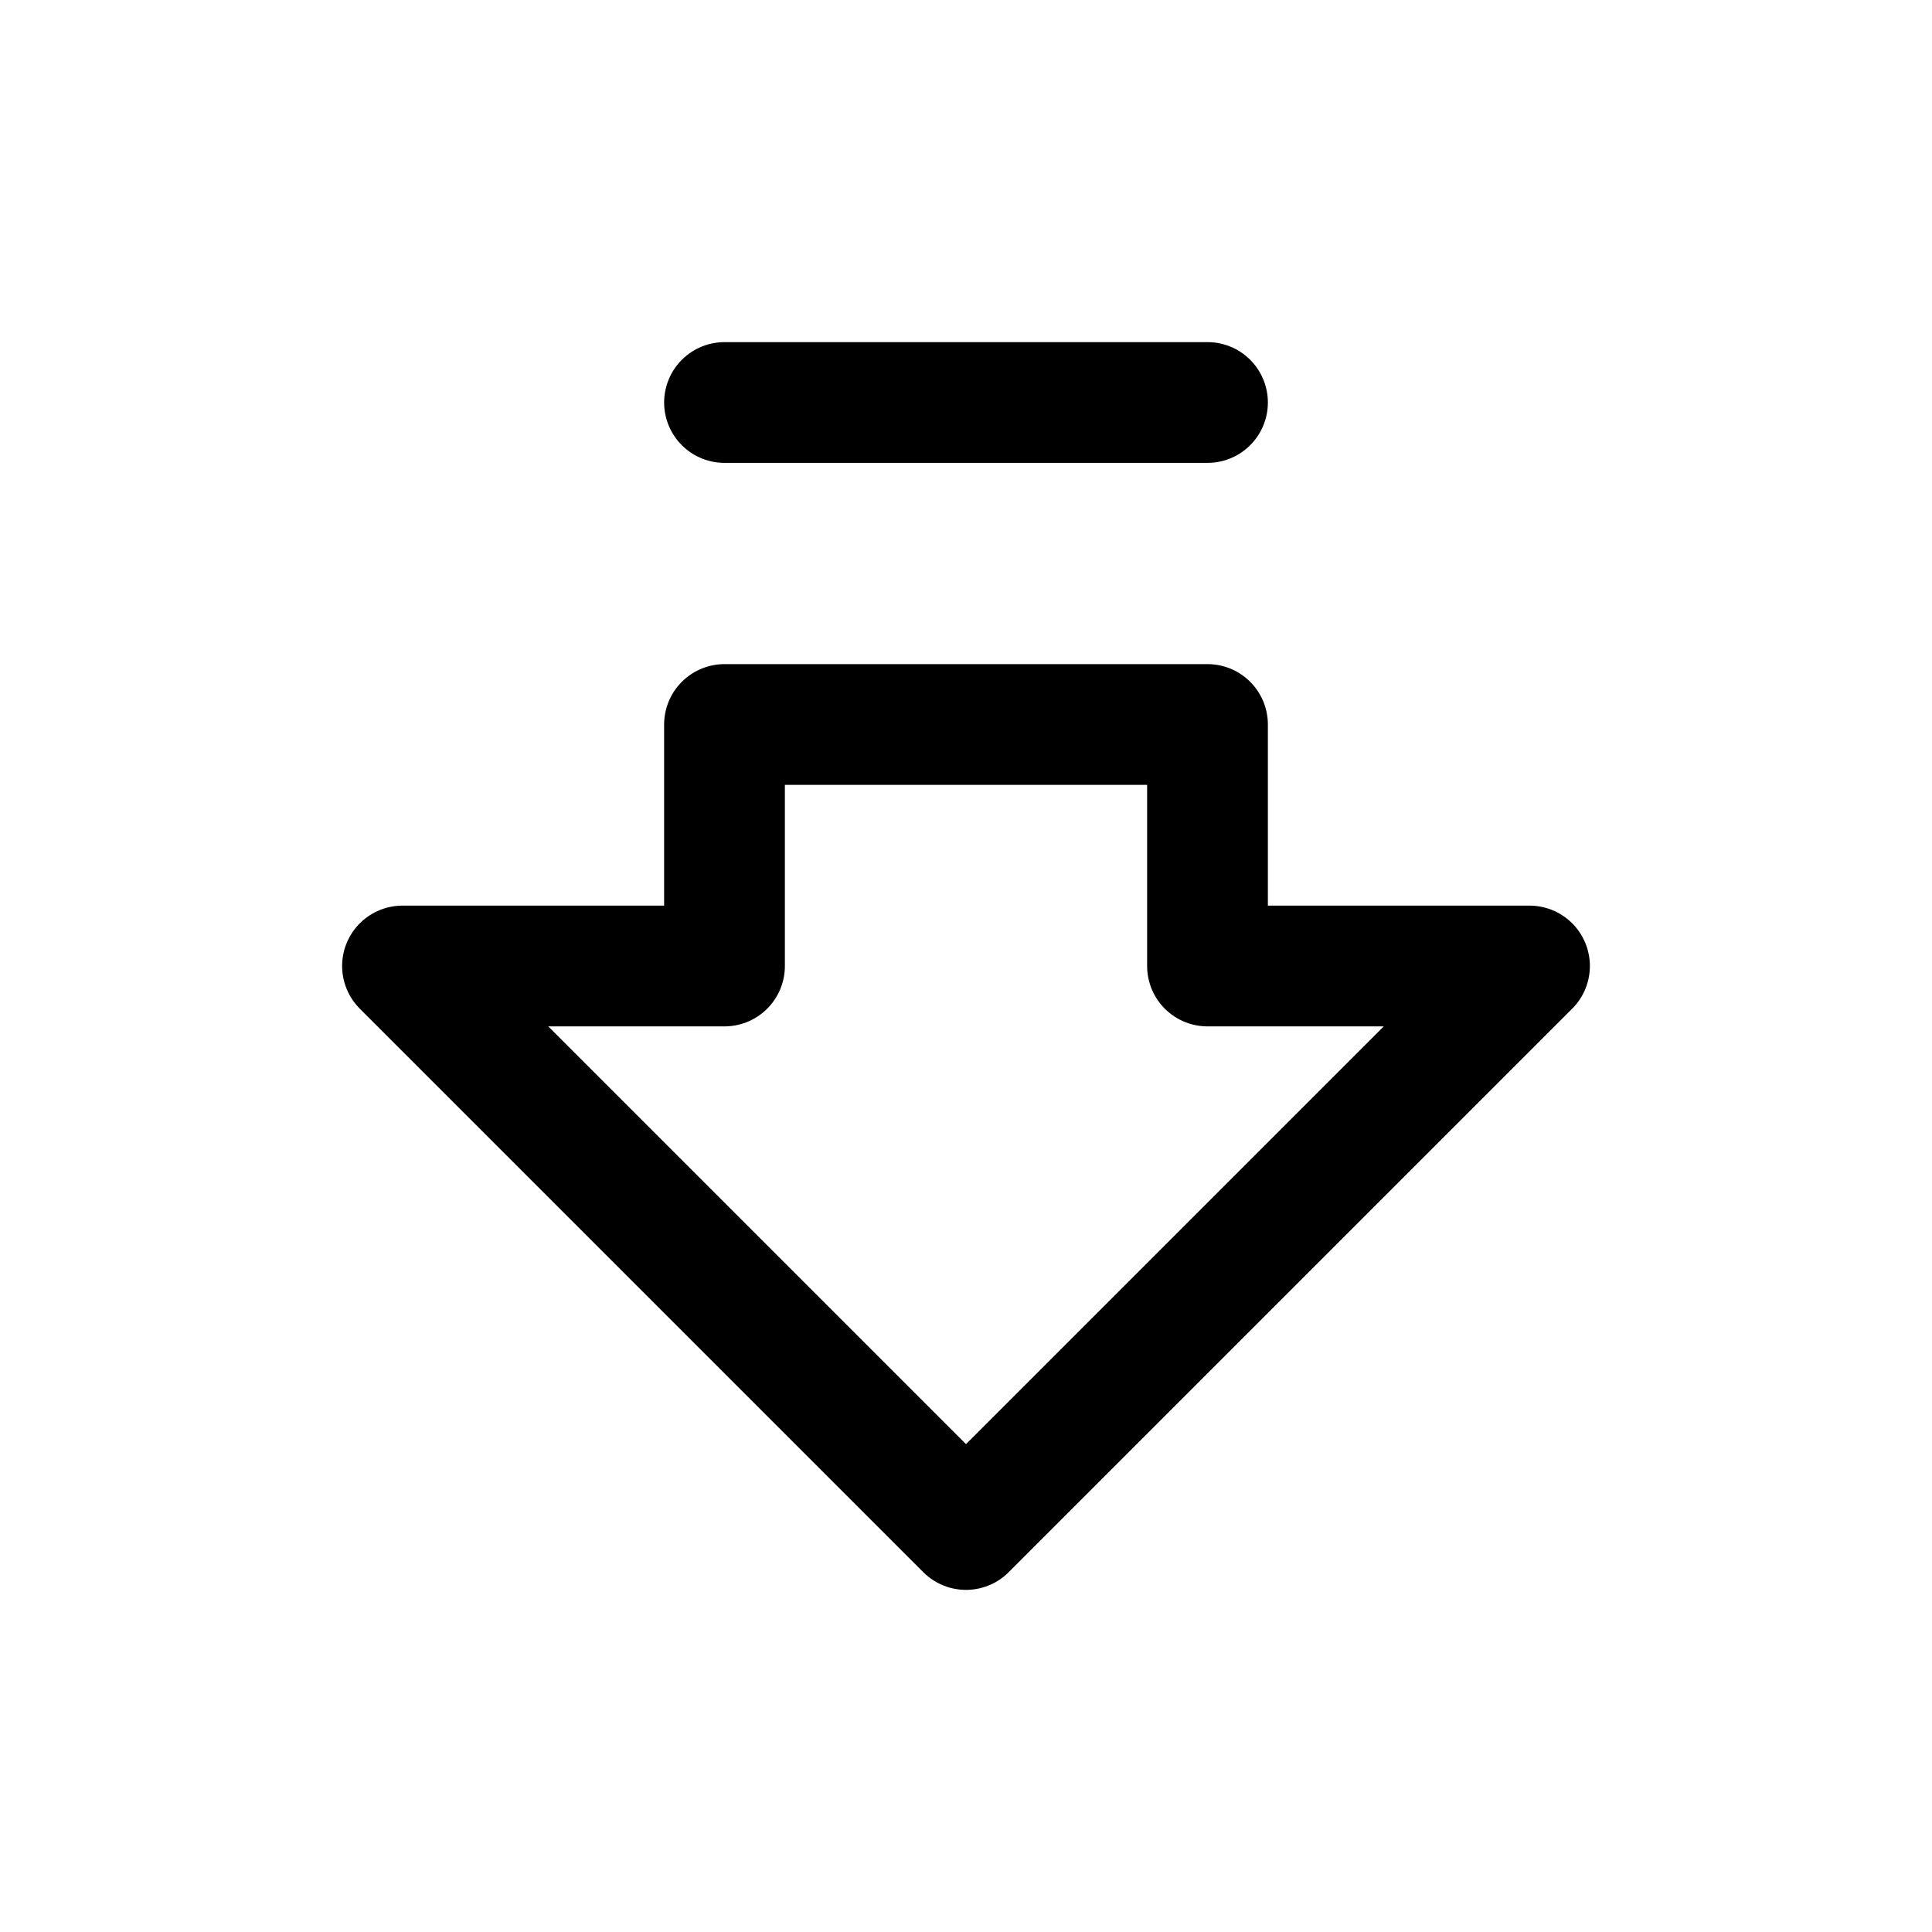
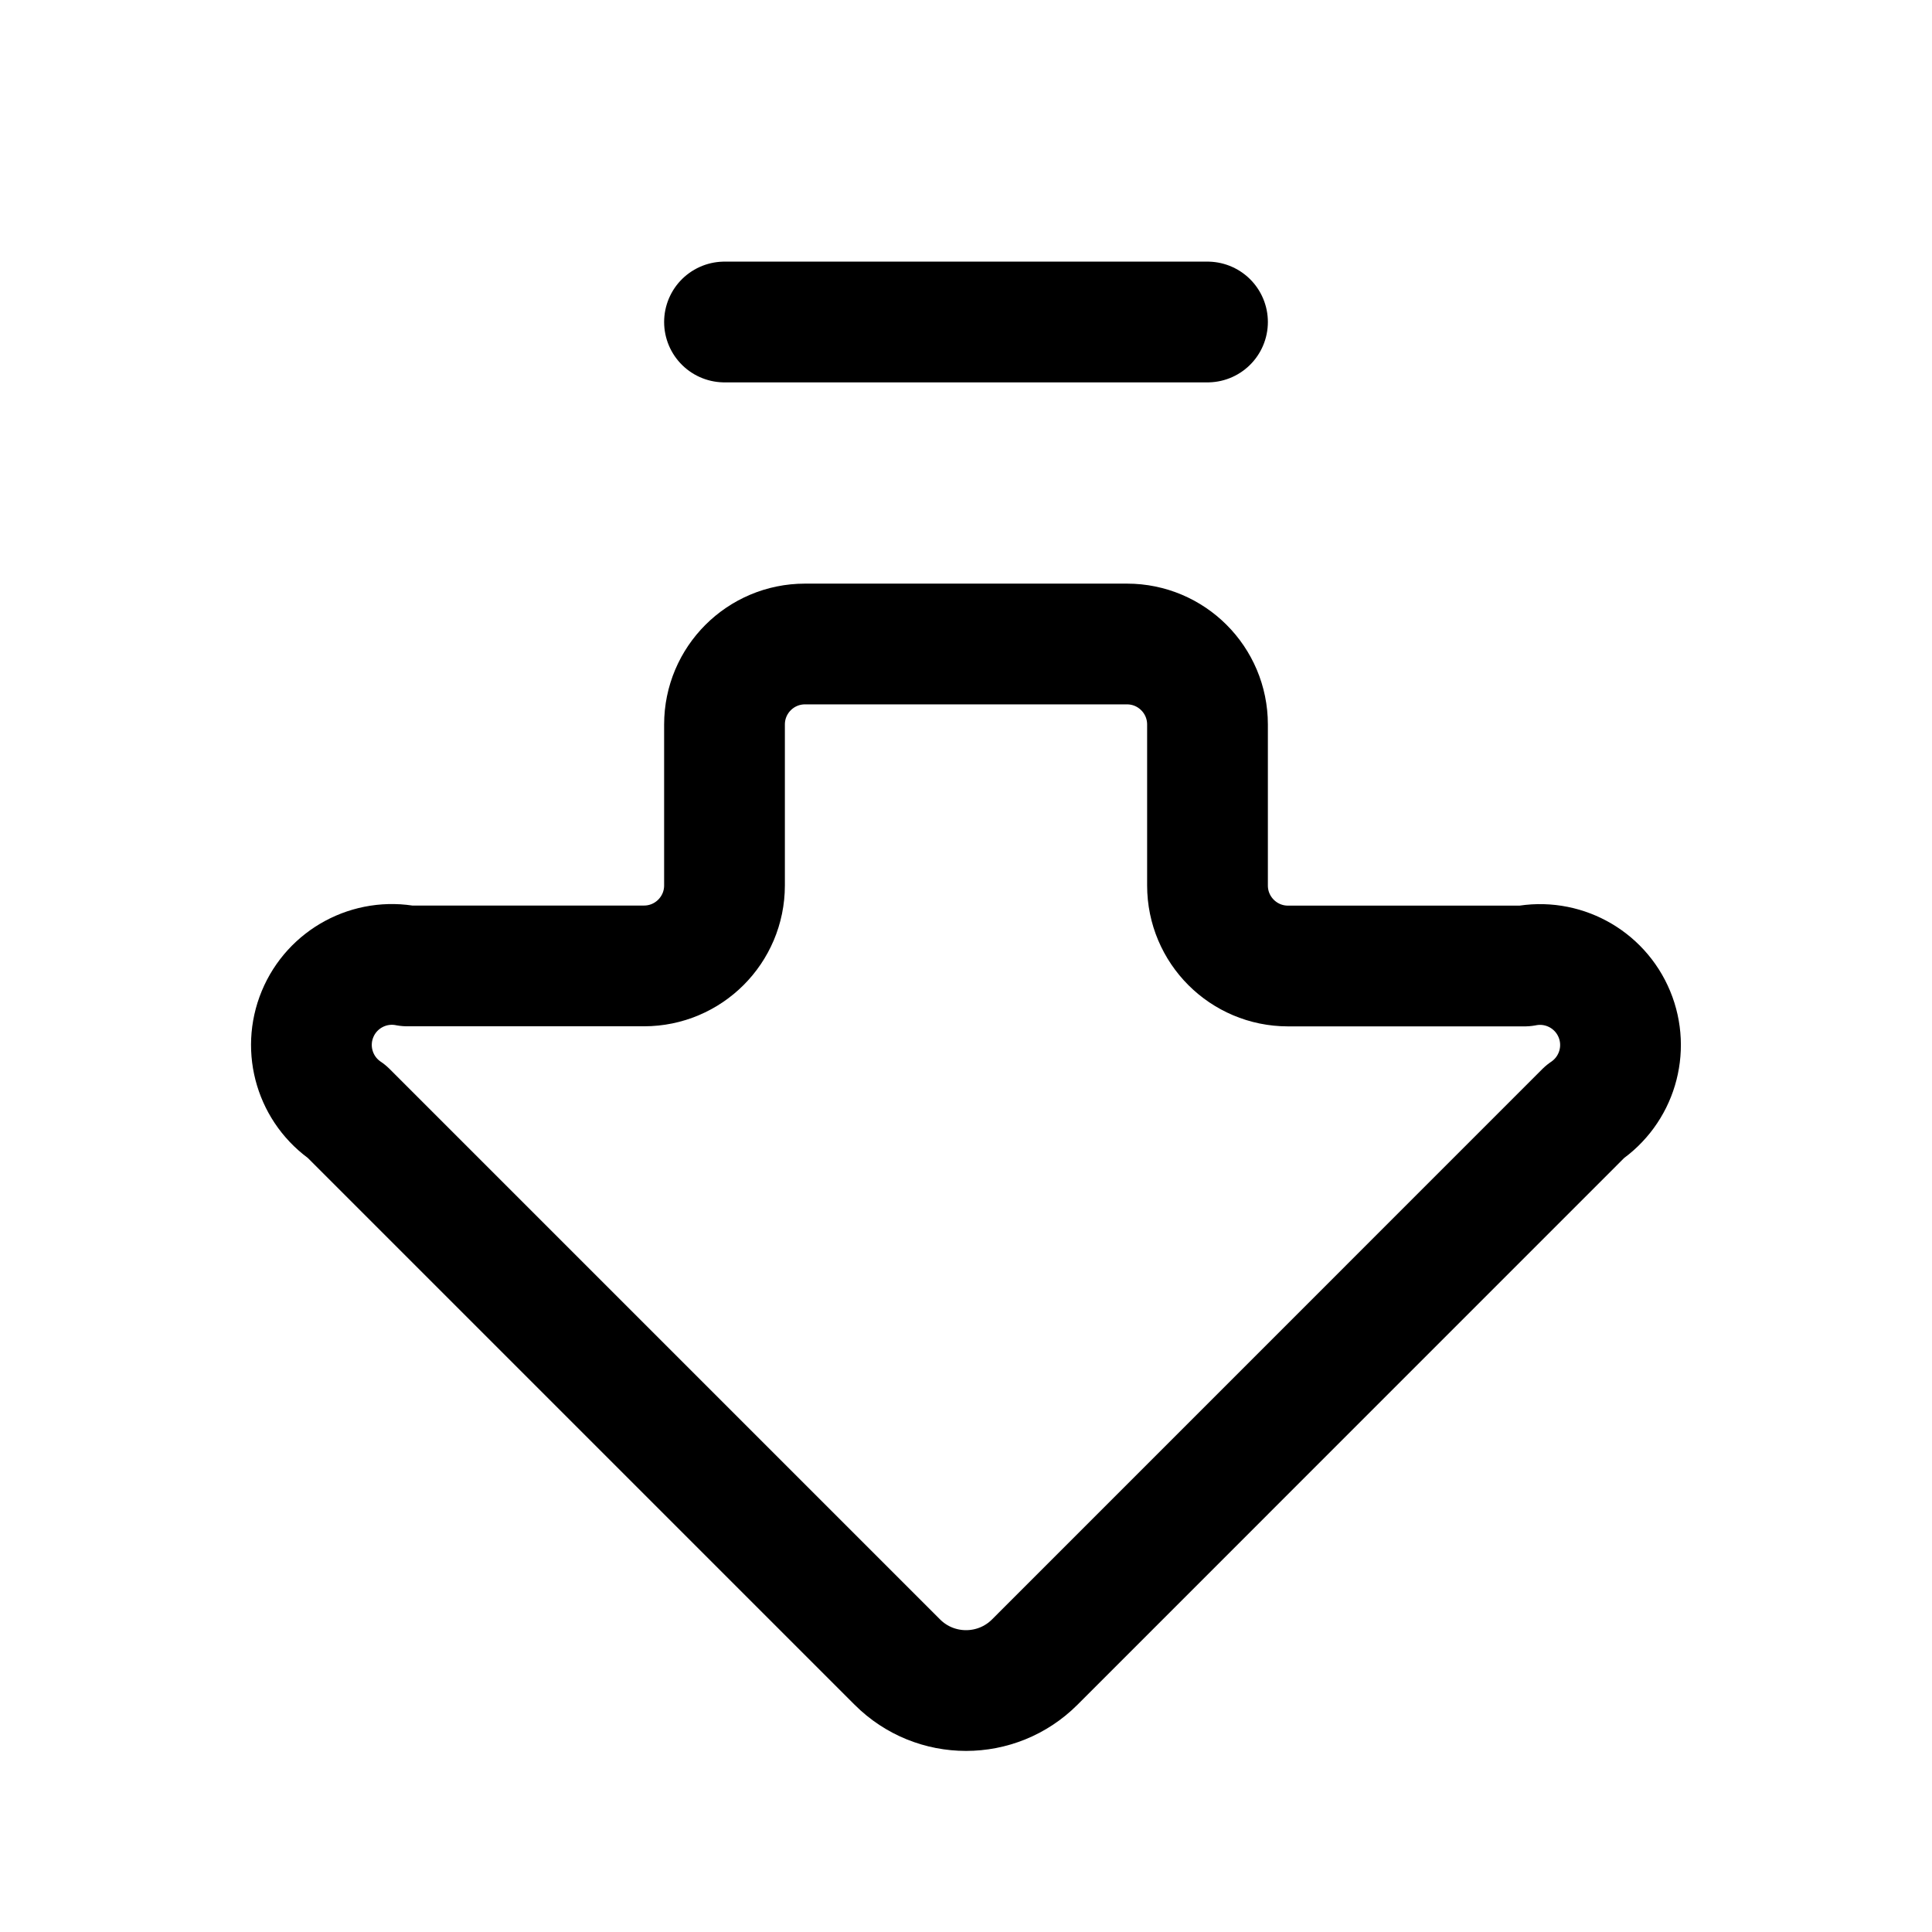
<svg xmlns="http://www.w3.org/2000/svg" width="24" height="24" fill="none" stroke="currentColor" stroke-linecap="round" stroke-linejoin="round" stroke-width="1.5" viewBox="0 0 24 24">
-   <path d="M15 5H9M15 9v3h4l-7 7-7-7h4V9z" />
+   <path d="M15 11a1 1 0 0 0 1 1h2.939a1 1 0 0 1 .75 1.811l-6.835 6.836a1.207 1.207 0 0 1-1.707 0L4.31 13.81a1 1 0 0 1 .75-1.811H8a1 1 0 0 0 1-1V9a1 1 0 0 1 1-1h4a1 1 0 0 1 1 1zM9 4h6" />
</svg>
